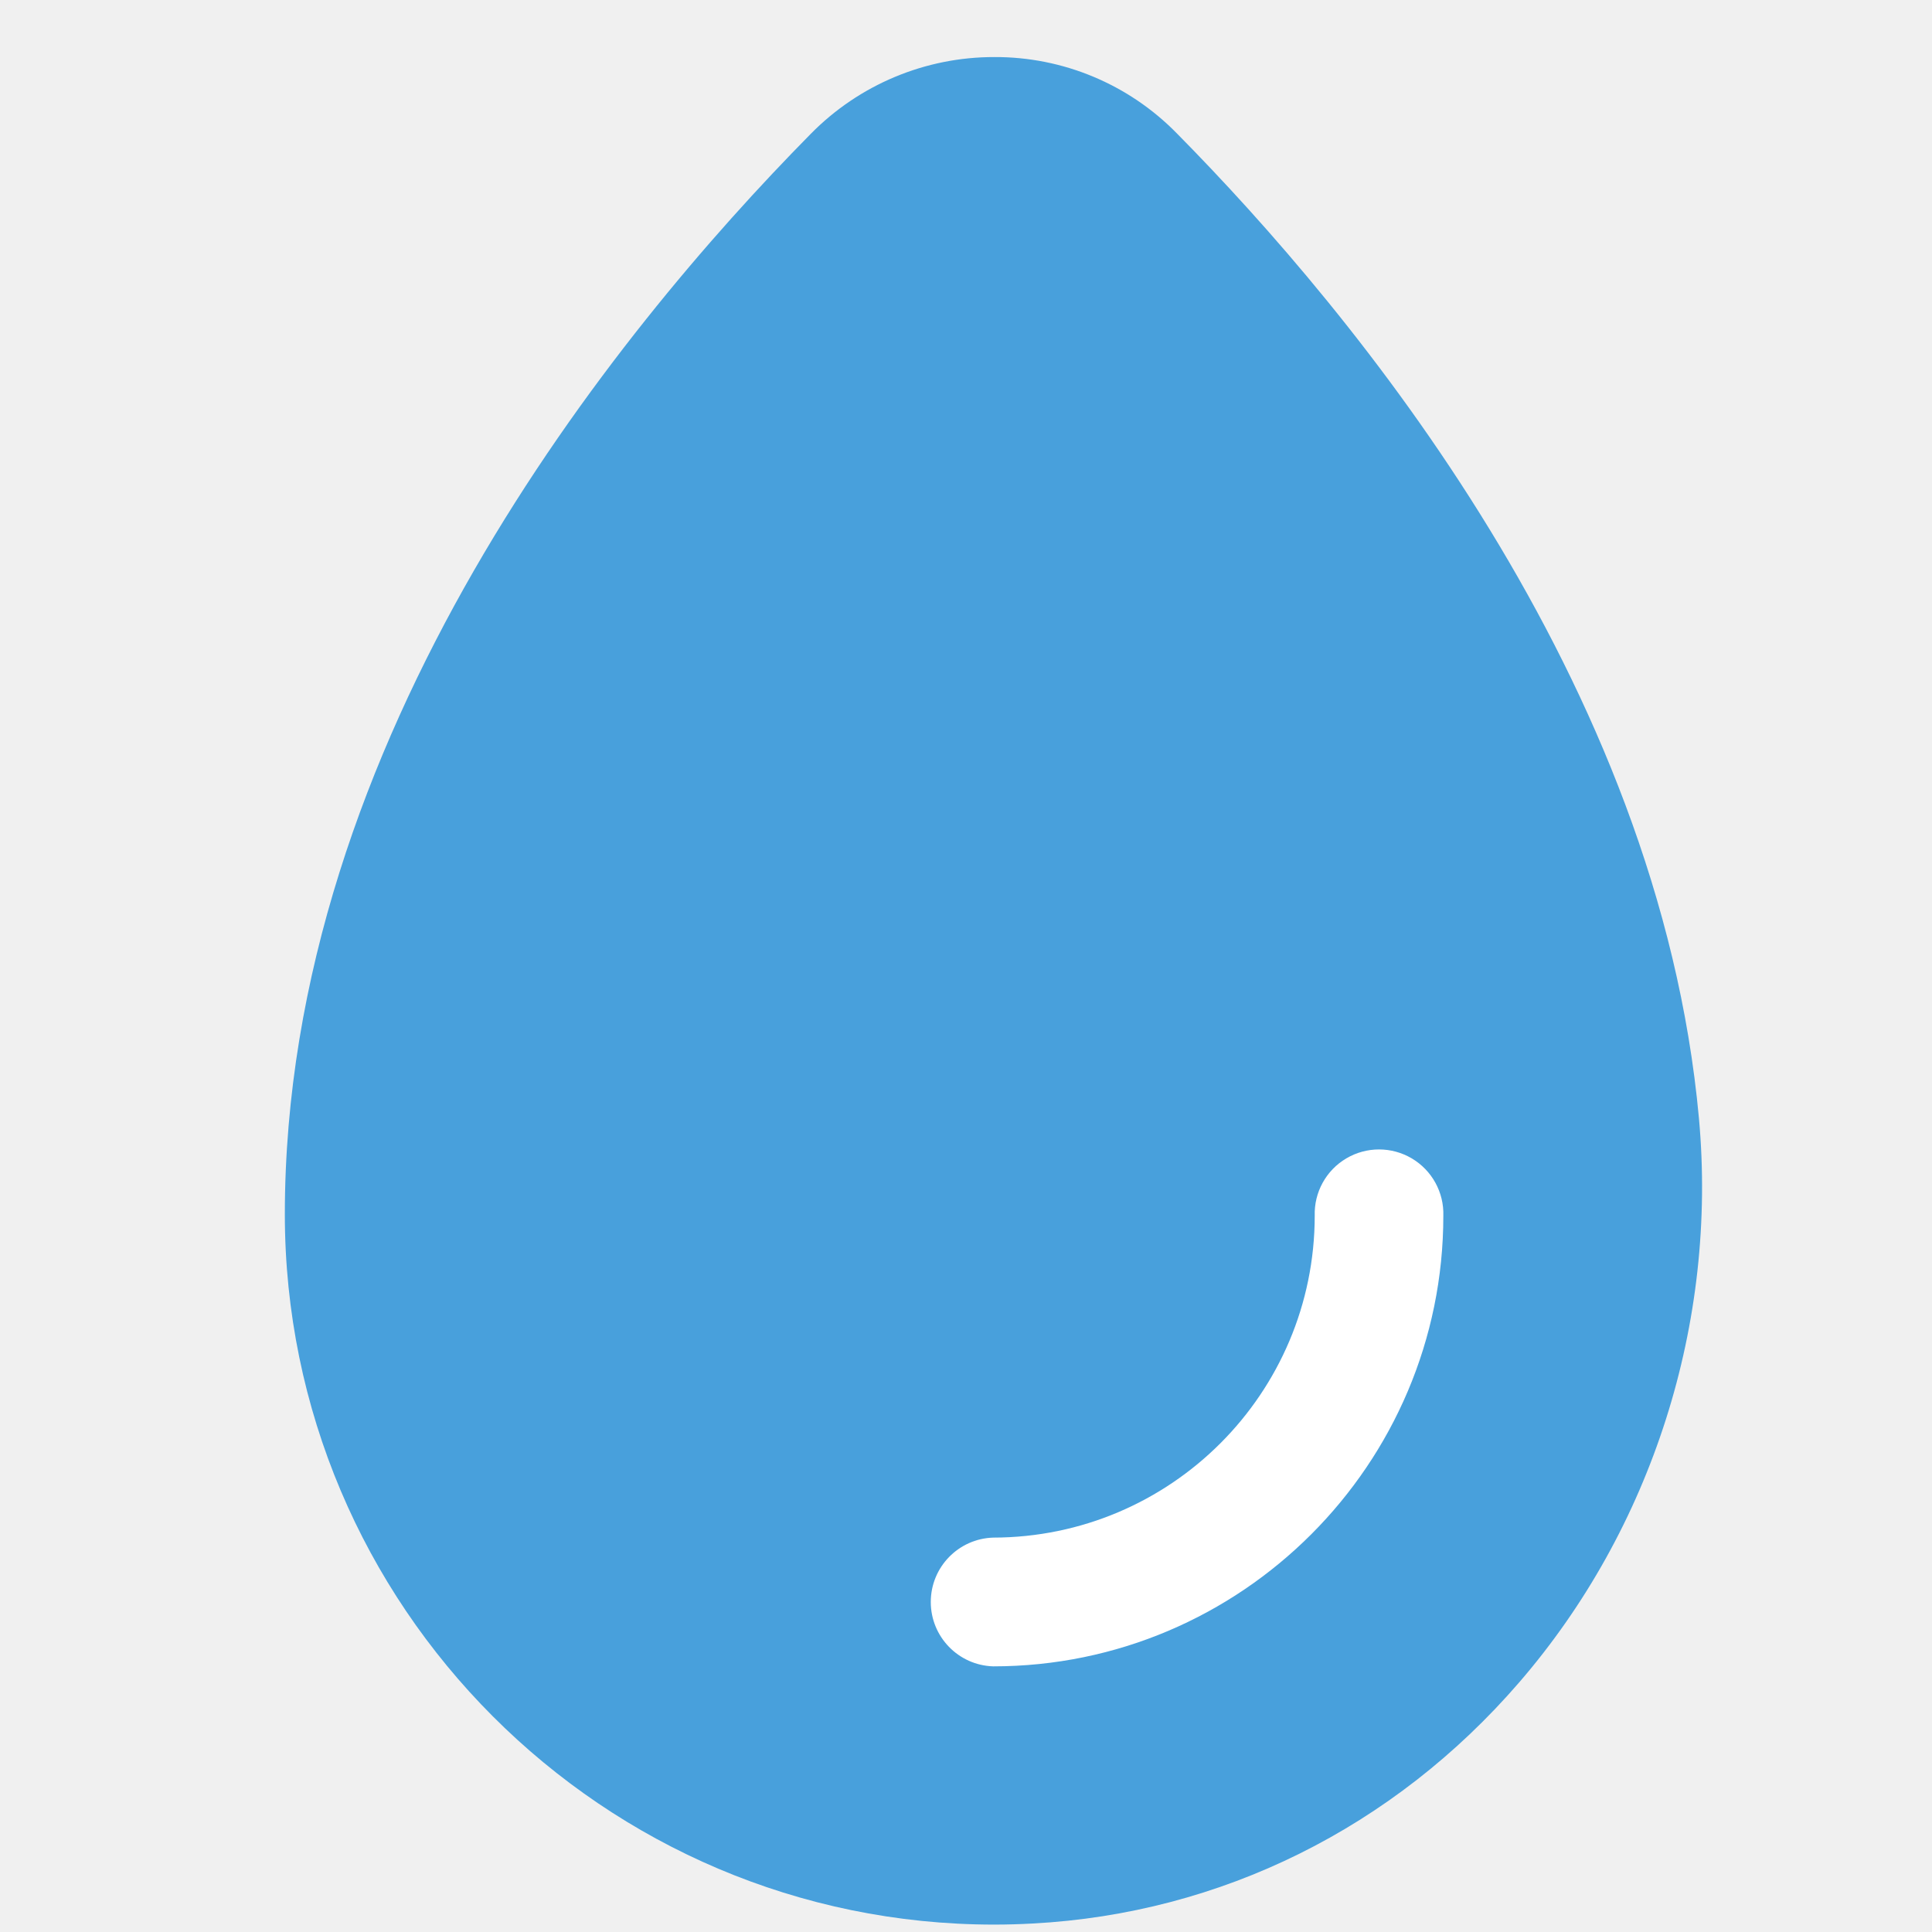
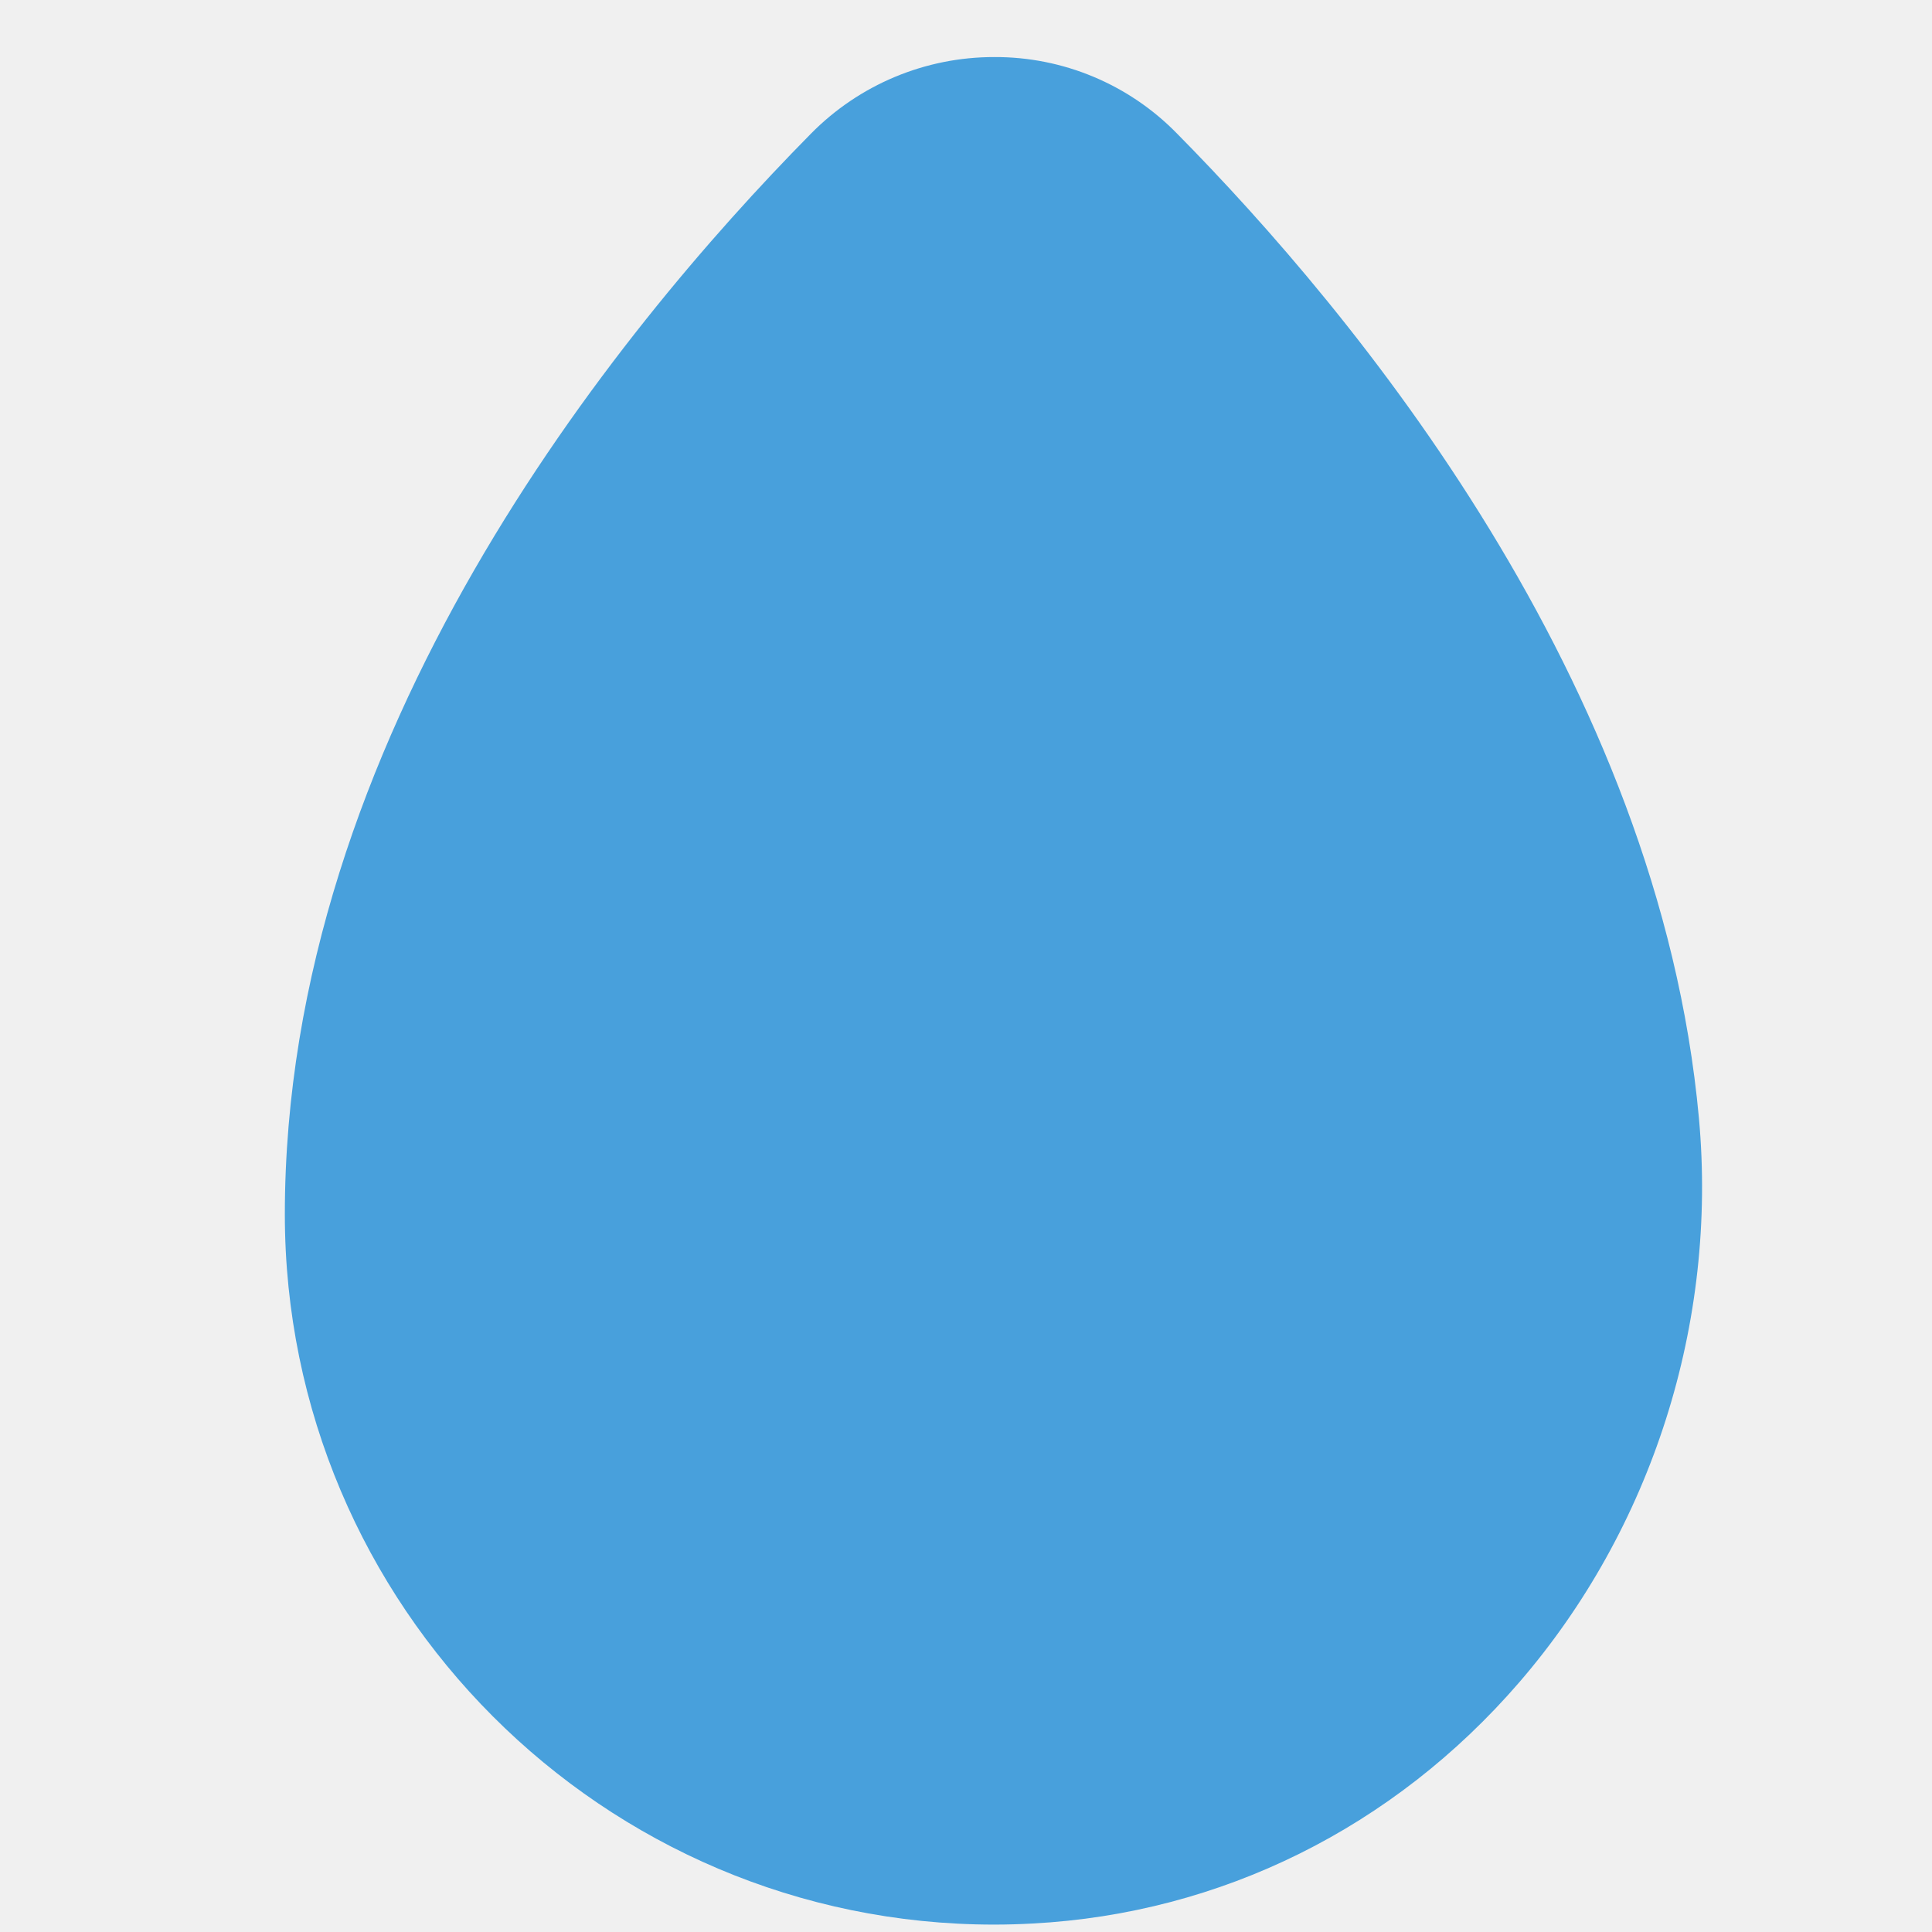
<svg xmlns="http://www.w3.org/2000/svg" t="1691568138840" class="icon" viewBox="0 0 1024 1024" version="1.1" p-id="1565" width="200" height="200">
  <path d="M900.471 592.691c-21.197-231.902-182.579-426.701-276.89-522.172a134.554 134.554 0 0 0-96.461-40.277 136.158 136.158 0 0 0-97.519 40.823C325.564 176.572 150.972 391.236 150.972 643.618c0 207.565 168.619 376.457 375.91 376.457 6.827 0 13.722-0.205 20.582-0.58 99.601-5.325 191.113-50.688 257.707-127.761 70.451-81.545 105.199-190.566 95.3-299.042" fill="#48A0DC" p-id="1566" />
-   <path d="M526.404 883.2a34.133 34.133 0 0 1 0-68.233 170.701 170.701 0 0 0 170.428-170.564 34.099 34.099 0 1 1 68.164 0c0 131.652-107.042 238.797-238.592 238.797" fill="#FFFFFF" p-id="1567" />
</svg>
